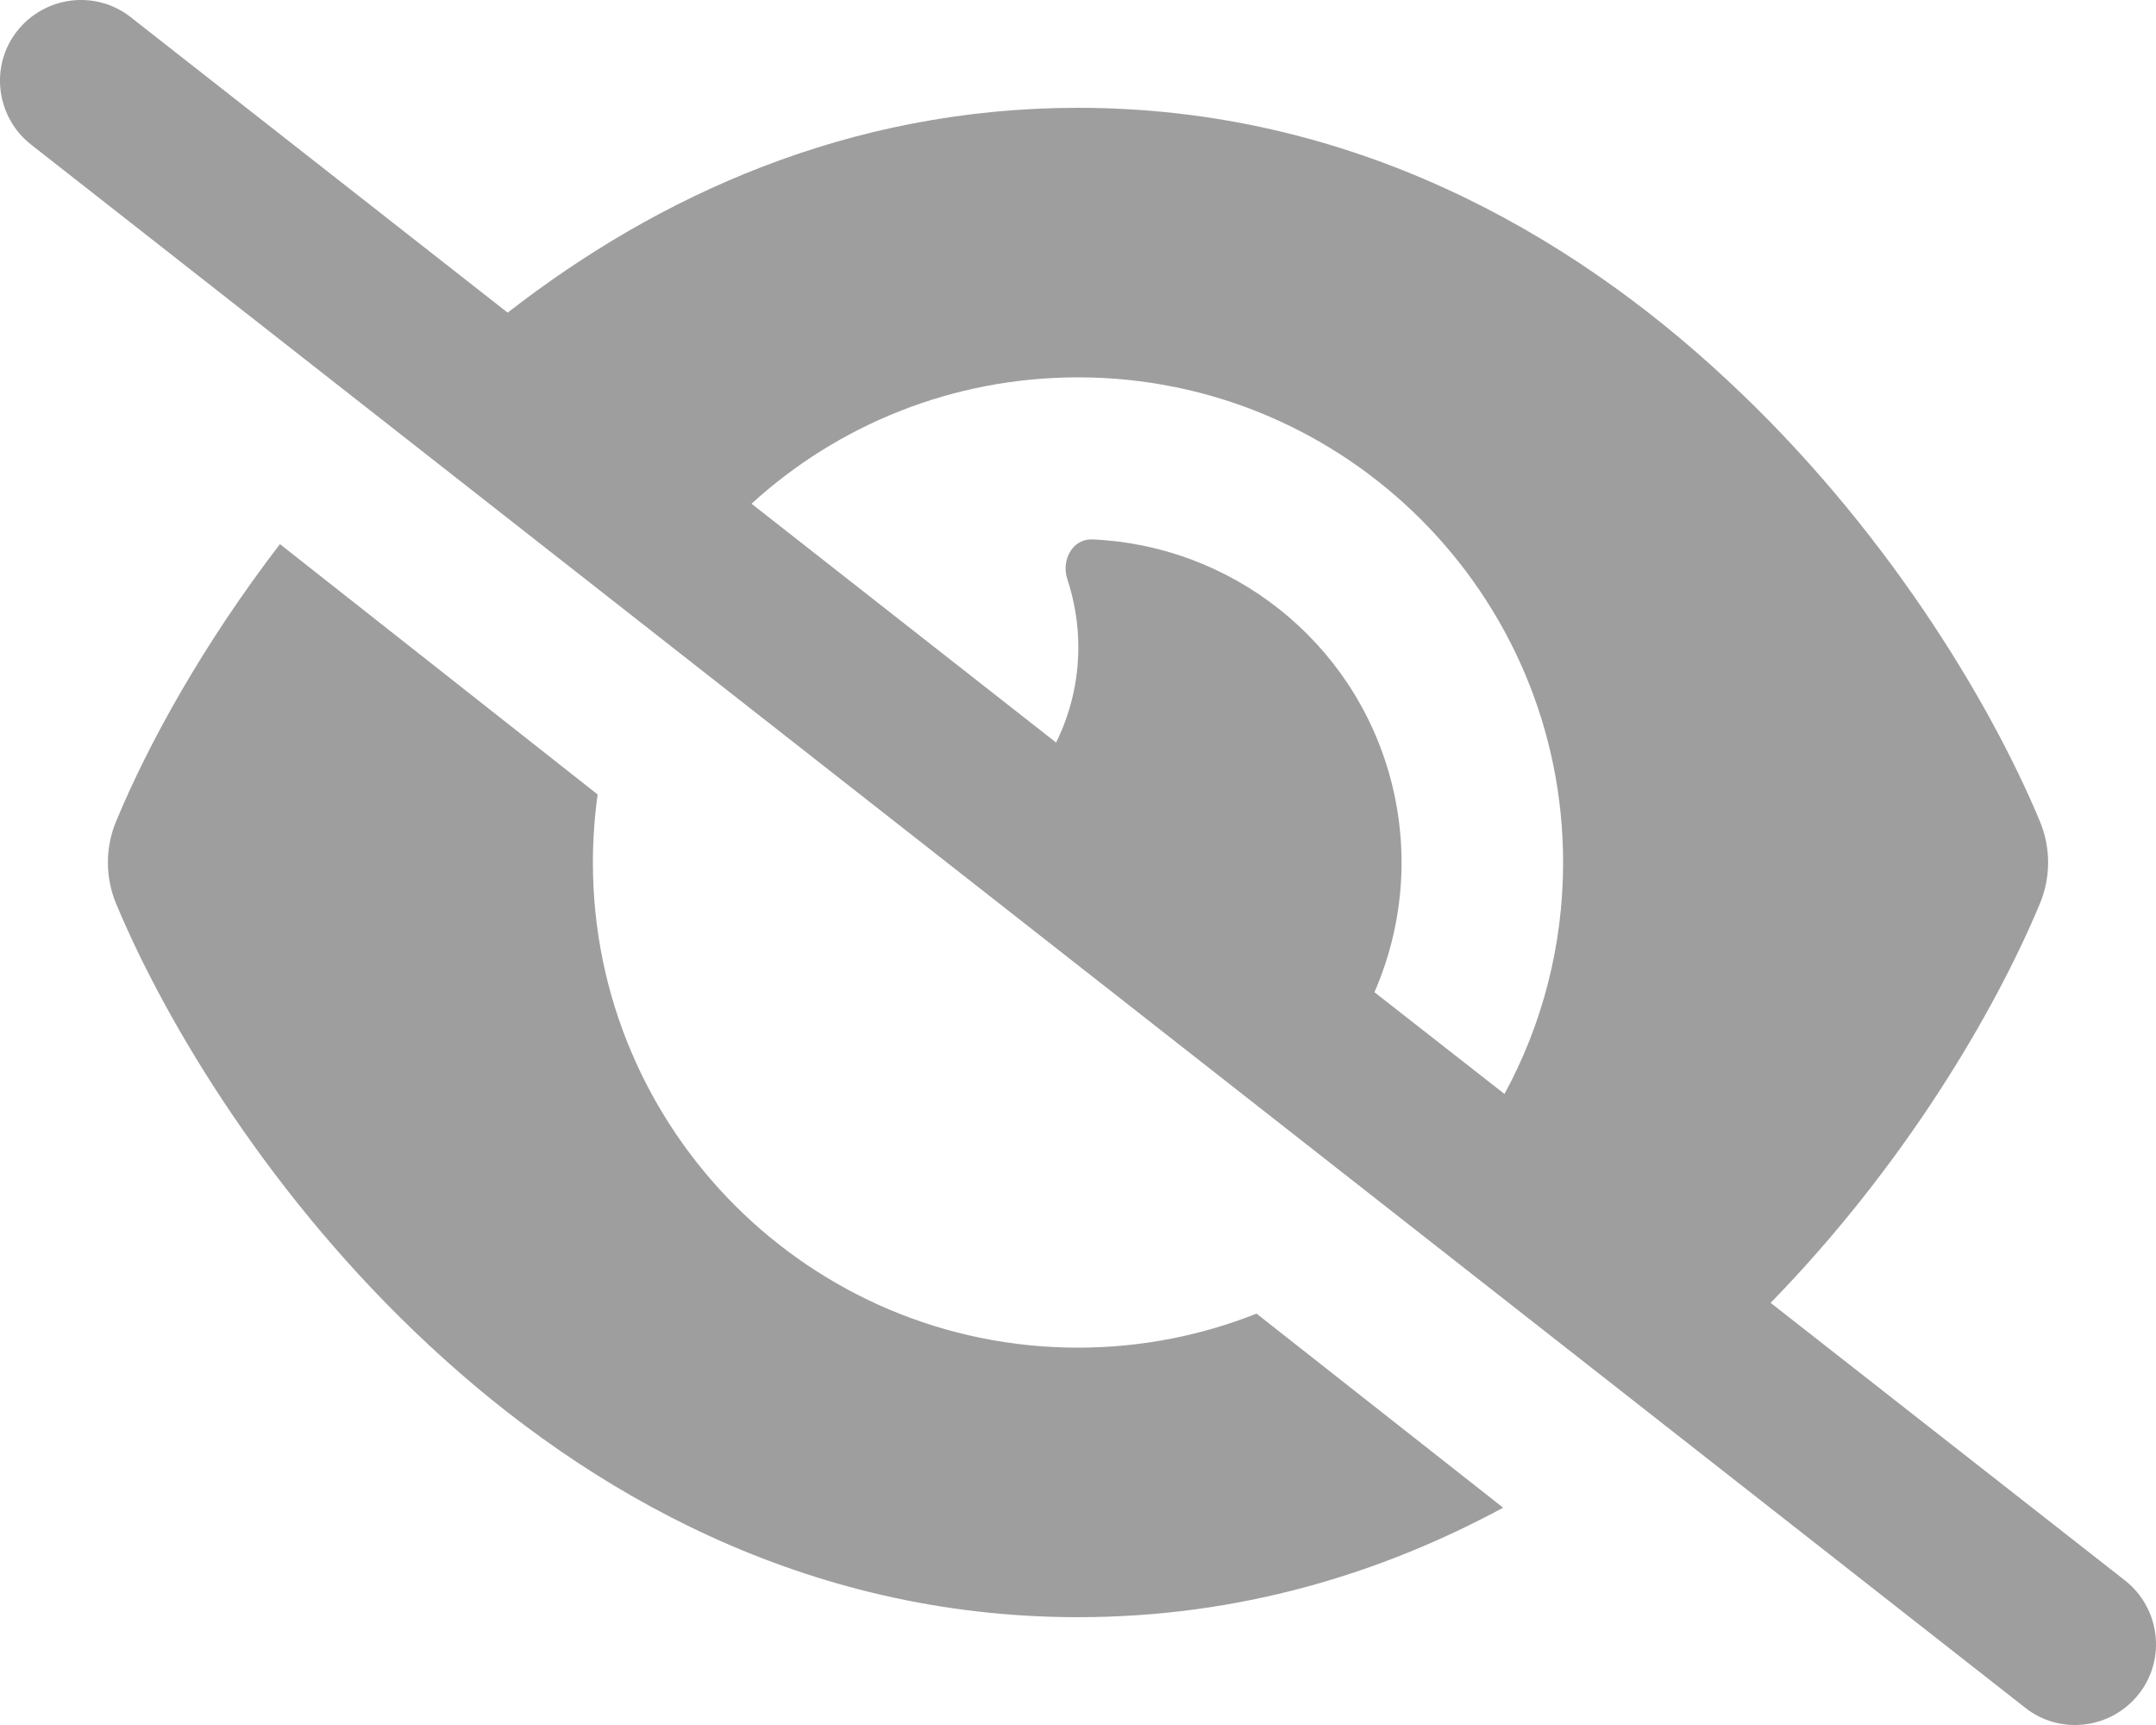
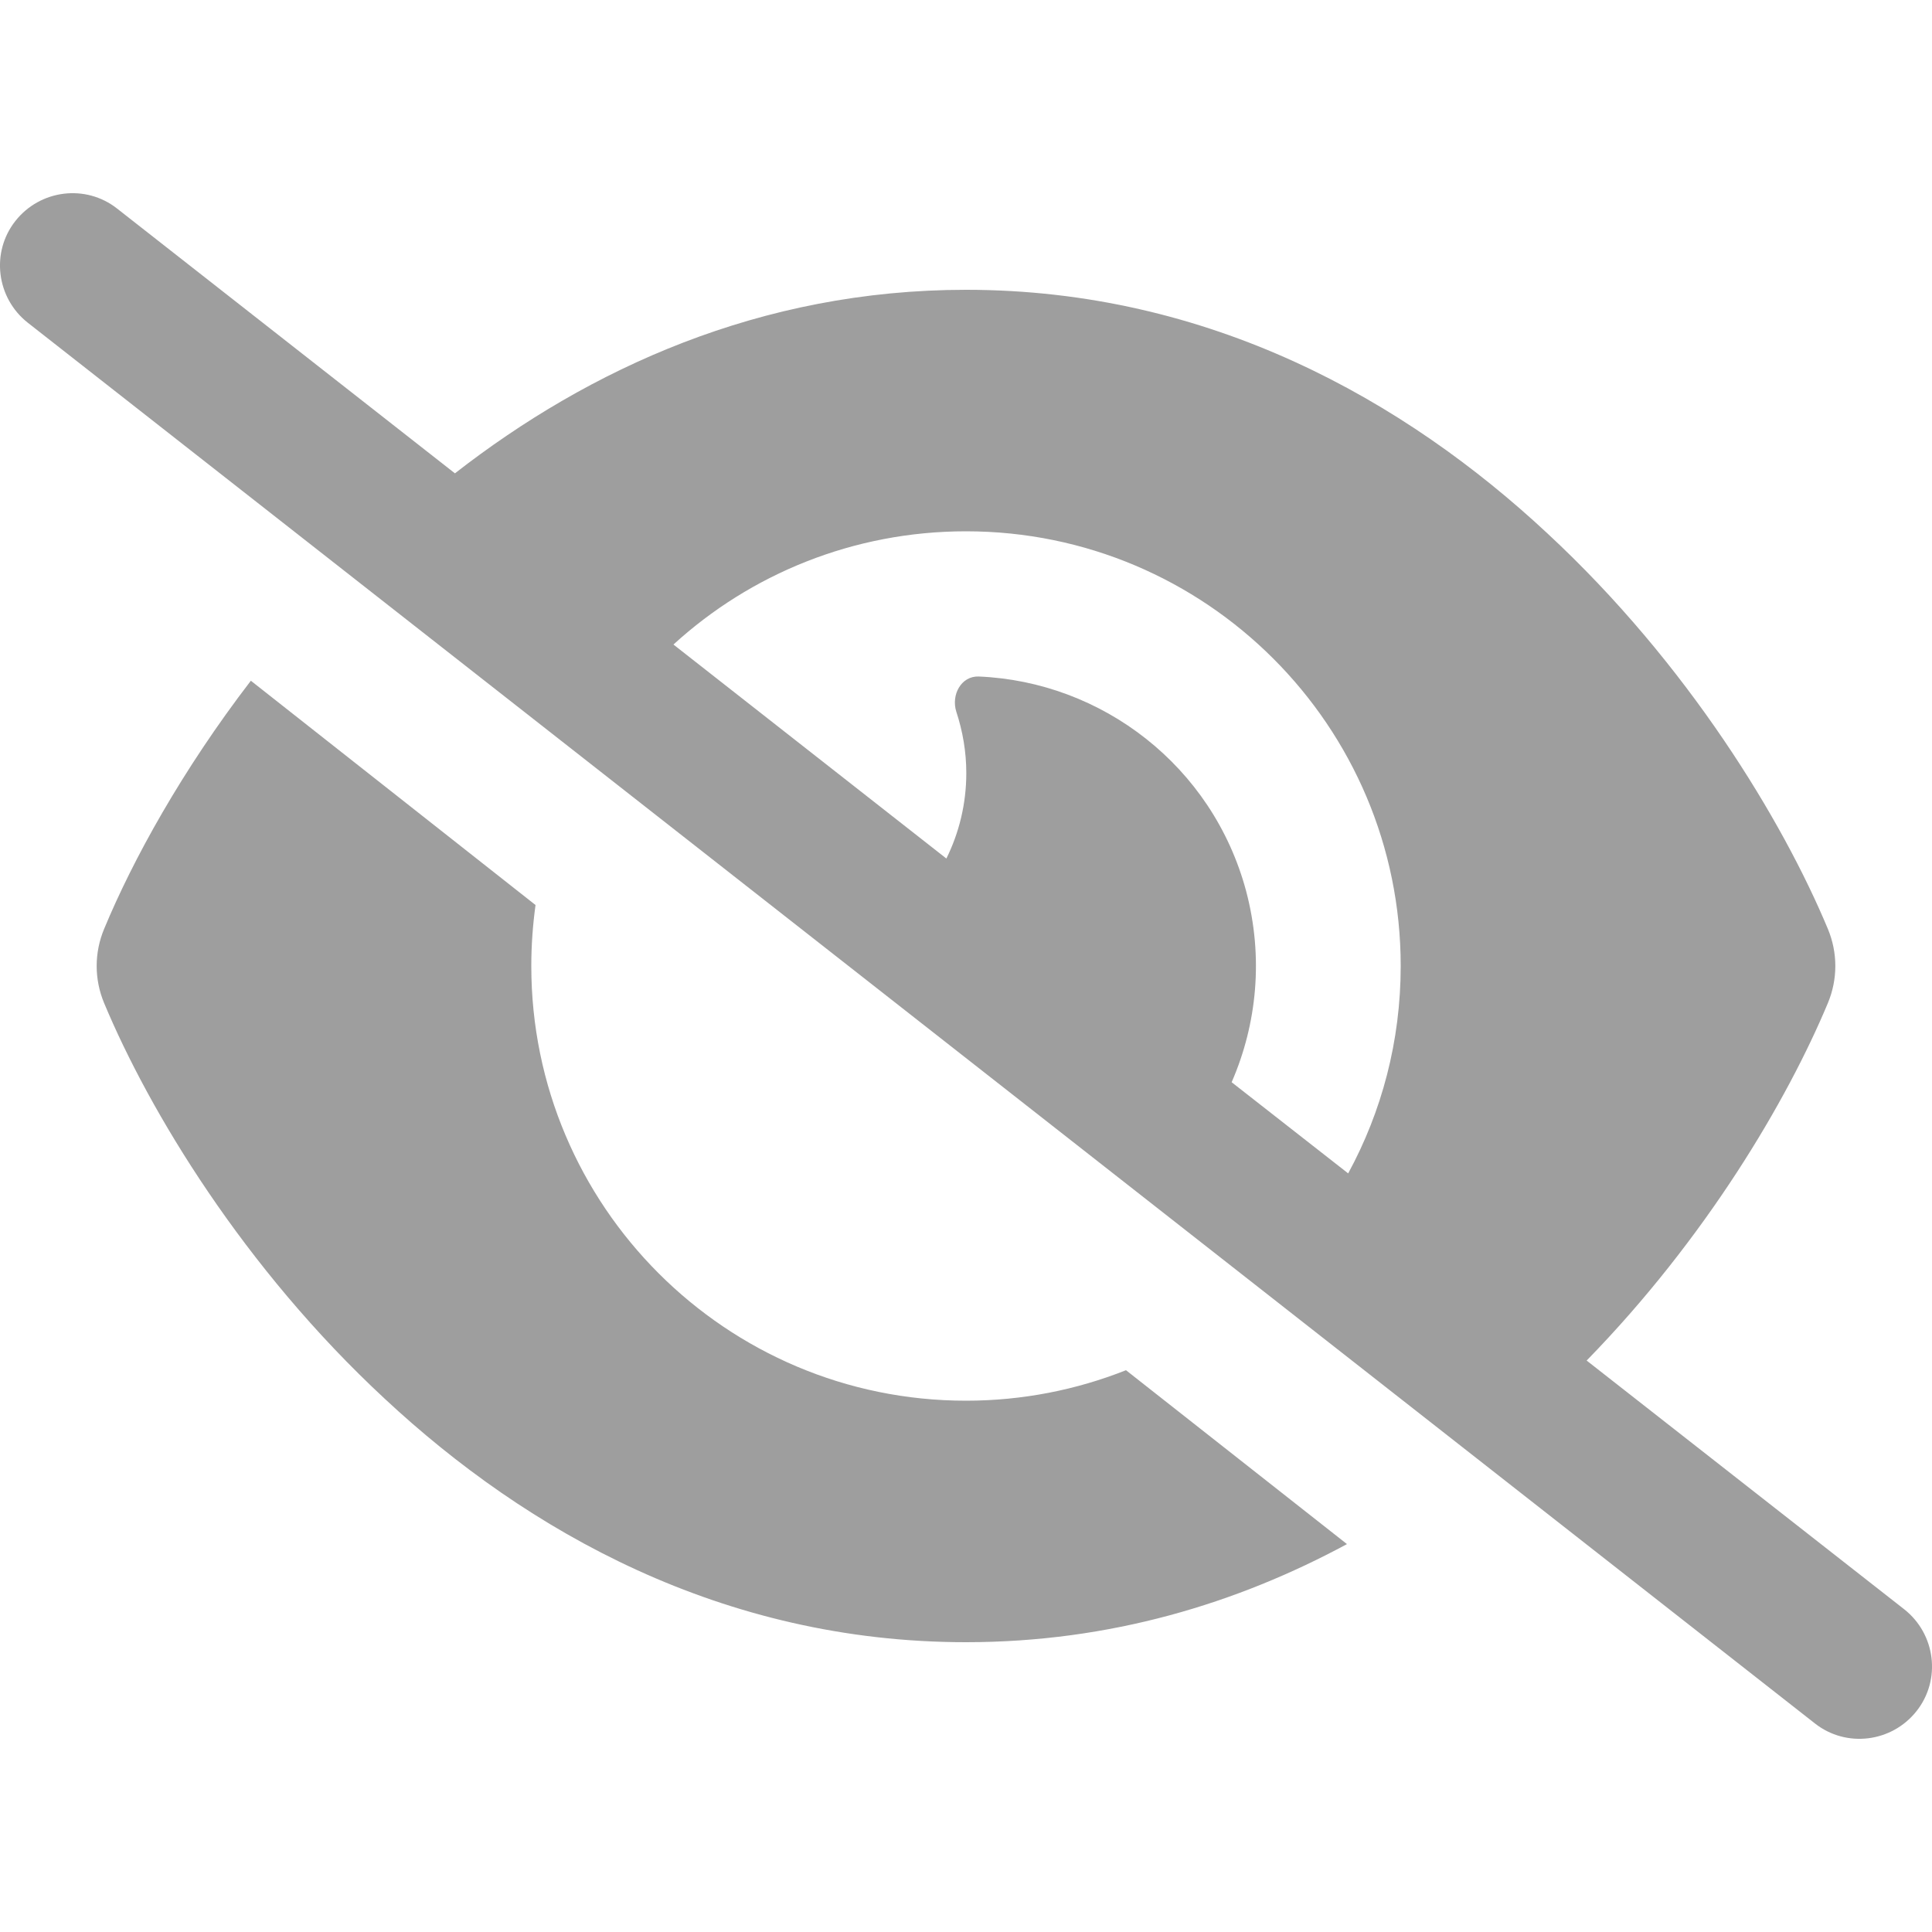
- <svg xmlns="http://www.w3.org/2000/svg" height="24" viewBox="0 0 640 512">
+ <svg xmlns="http://www.w3.org/2000/svg" height="24" width="24" viewBox="0 0 640 512">
  <path fill="#9e9e9e" d="M38.8 5.1C28.4-3.1 13.3-1.2 5.1 9.2S-1.2 34.7 9.2 42.9l592 464c10.4 8.2 25.5 6.3 33.7-4.1s6.3-25.5-4.1-33.7L525.6 386.7c39.6-40.6 66.4-86.1 79.9-118.4c3.3-7.9 3.3-16.7 0-24.6c-14.9-35.7-46.2-87.7-93-131.1C465.5 68.8 400.8 32 320 32c-68.2 0-125 26.3-169.3 60.8L38.8 5.1zM223.1 149.5C248.6 126.2 282.7 112 320 112c79.5 0 144 64.5 144 144c0 24.9-6.3 48.3-17.4 68.7L408 294.5c8.4-19.3 10.6-41.4 4.8-63.3c-11.1-41.5-47.8-69.4-88.6-71.1c-5.8-.2-9.2 6.1-7.4 11.7c2.1 6.4 3.3 13.2 3.3 20.3c0 10.2-2.4 19.8-6.6 28.3l-90.3-70.8zM373 389.9c-16.4 6.5-34.3 10.1-53 10.1c-79.5 0-144-64.5-144-144c0-6.9 .5-13.6 1.4-20.2L83.1 161.5C60.3 191.2 44 220.8 34.5 243.7c-3.3 7.9-3.3 16.7 0 24.6c14.9 35.7 46.2 87.7 93 131.1C174.5 443.2 239.2 480 320 480c47.8 0 89.9-12.9 126.2-32.5L373 389.9z" />
</svg>
